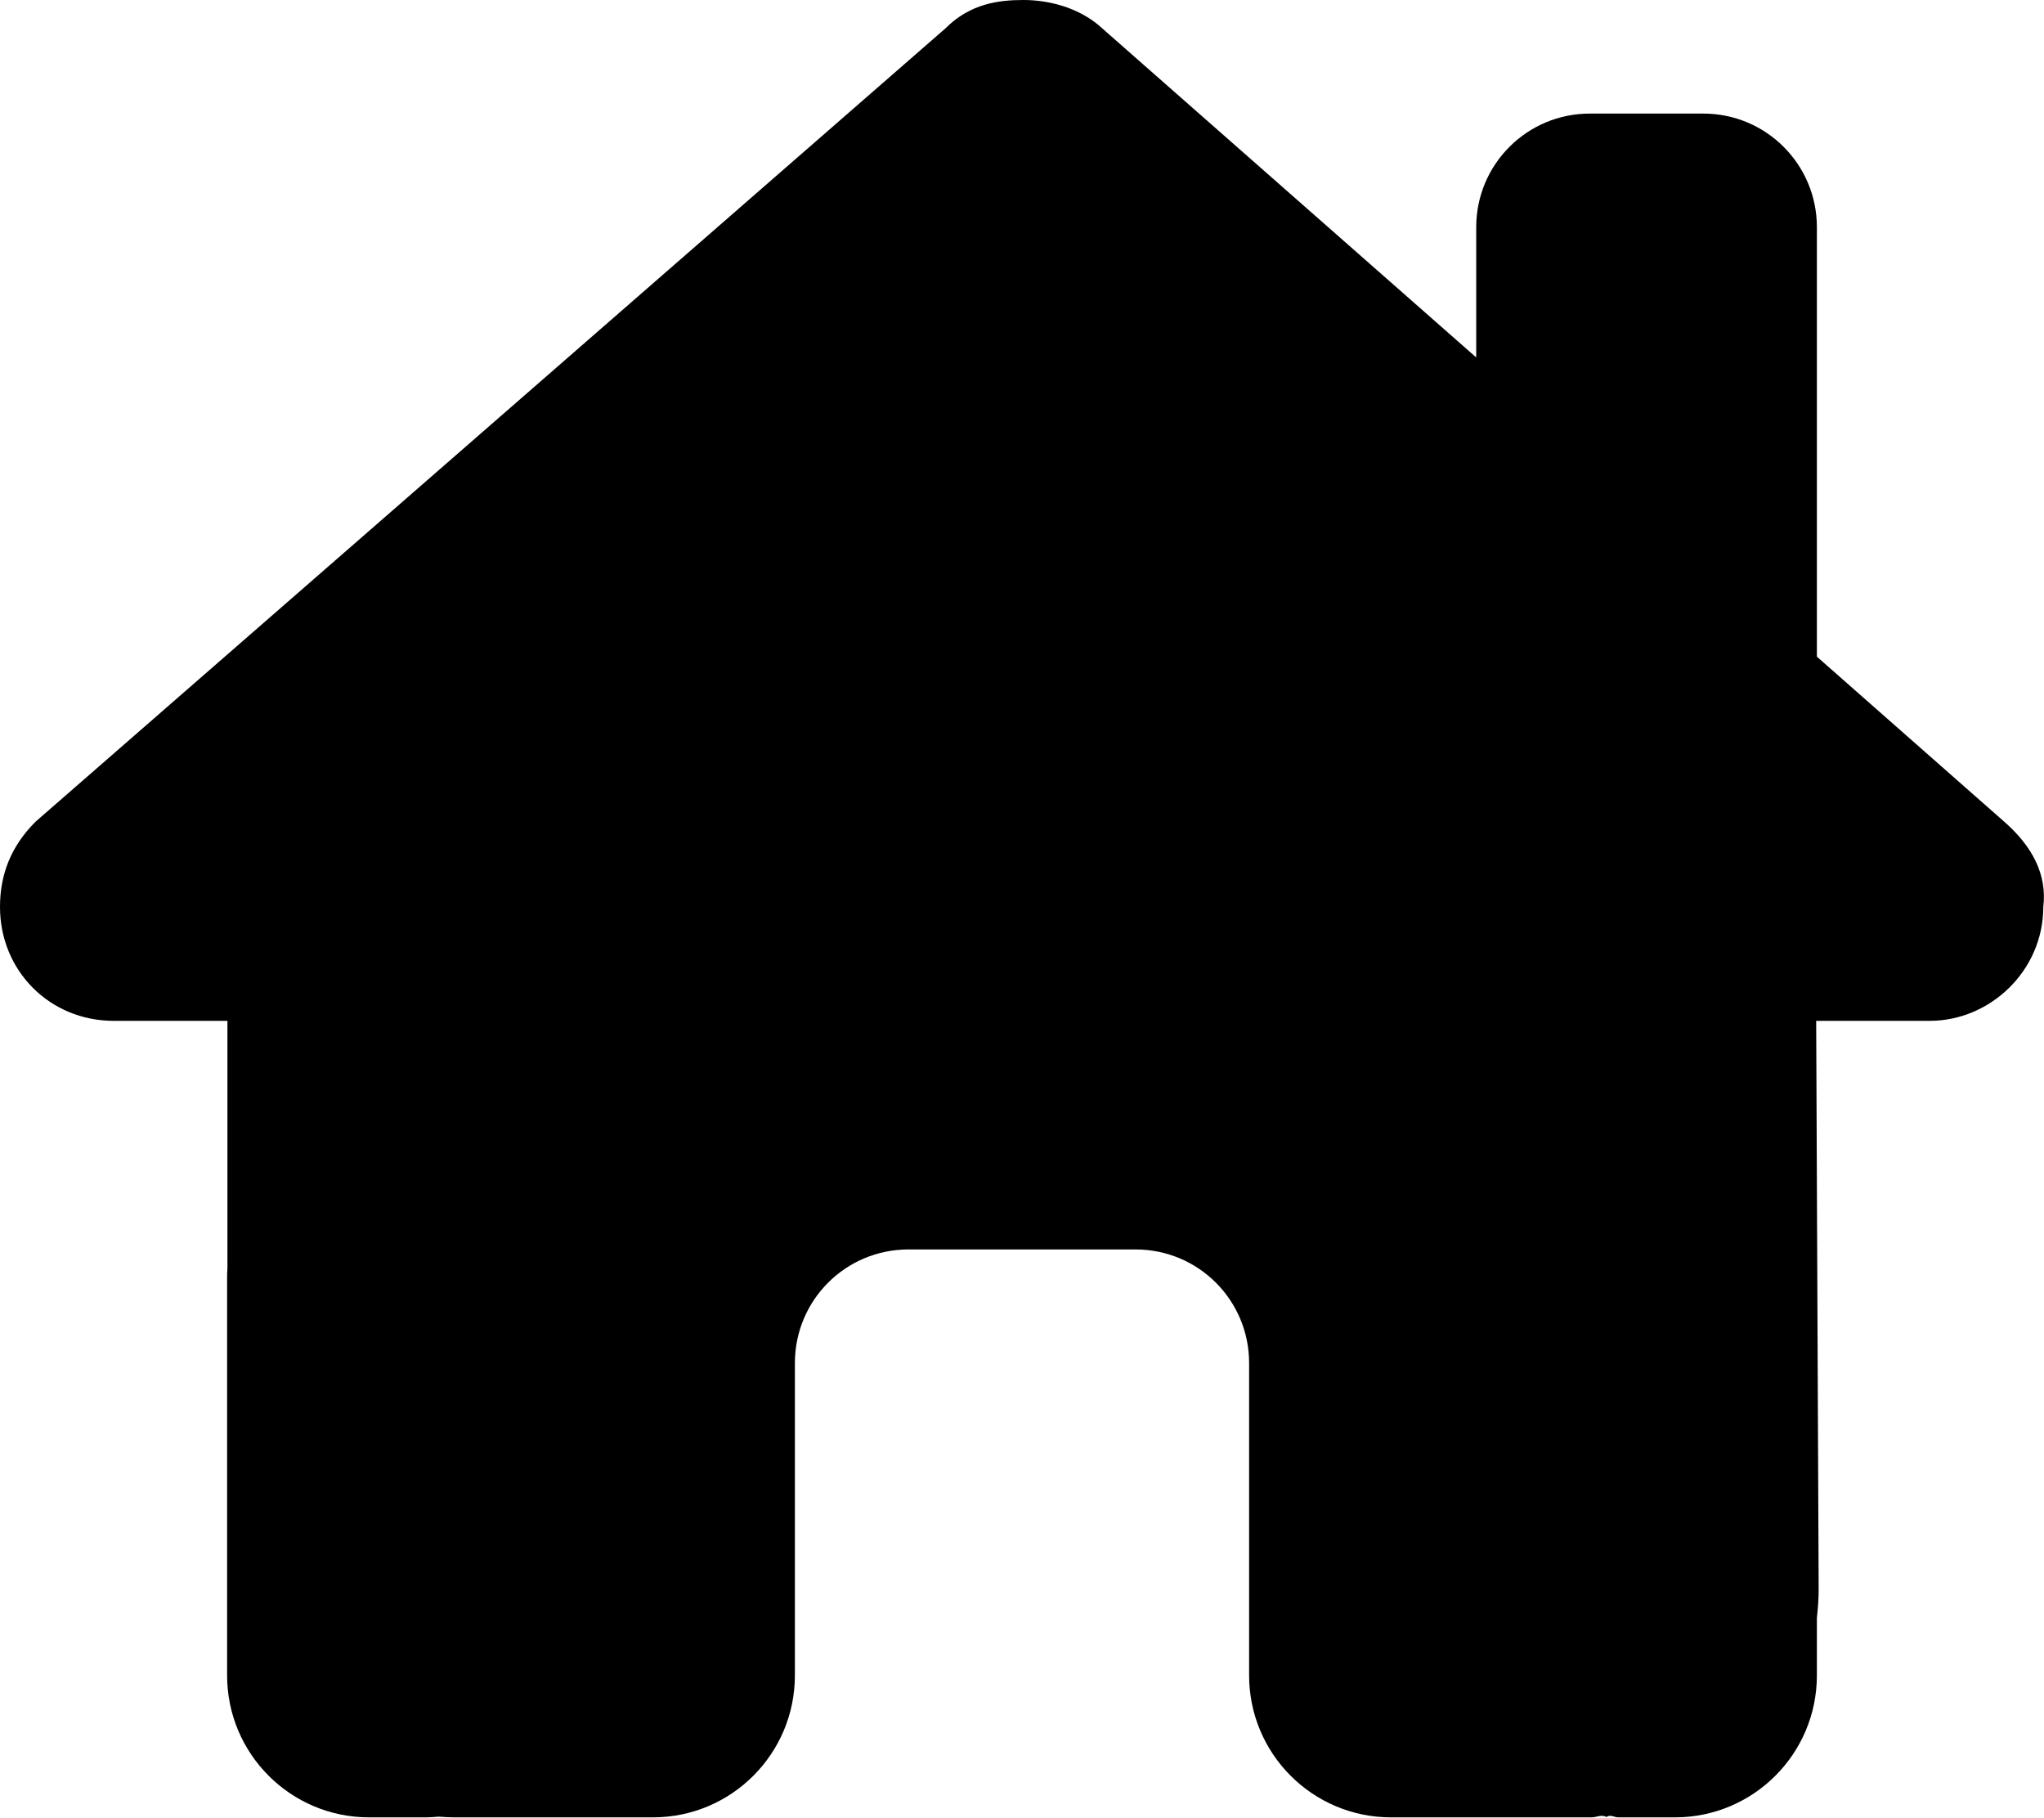
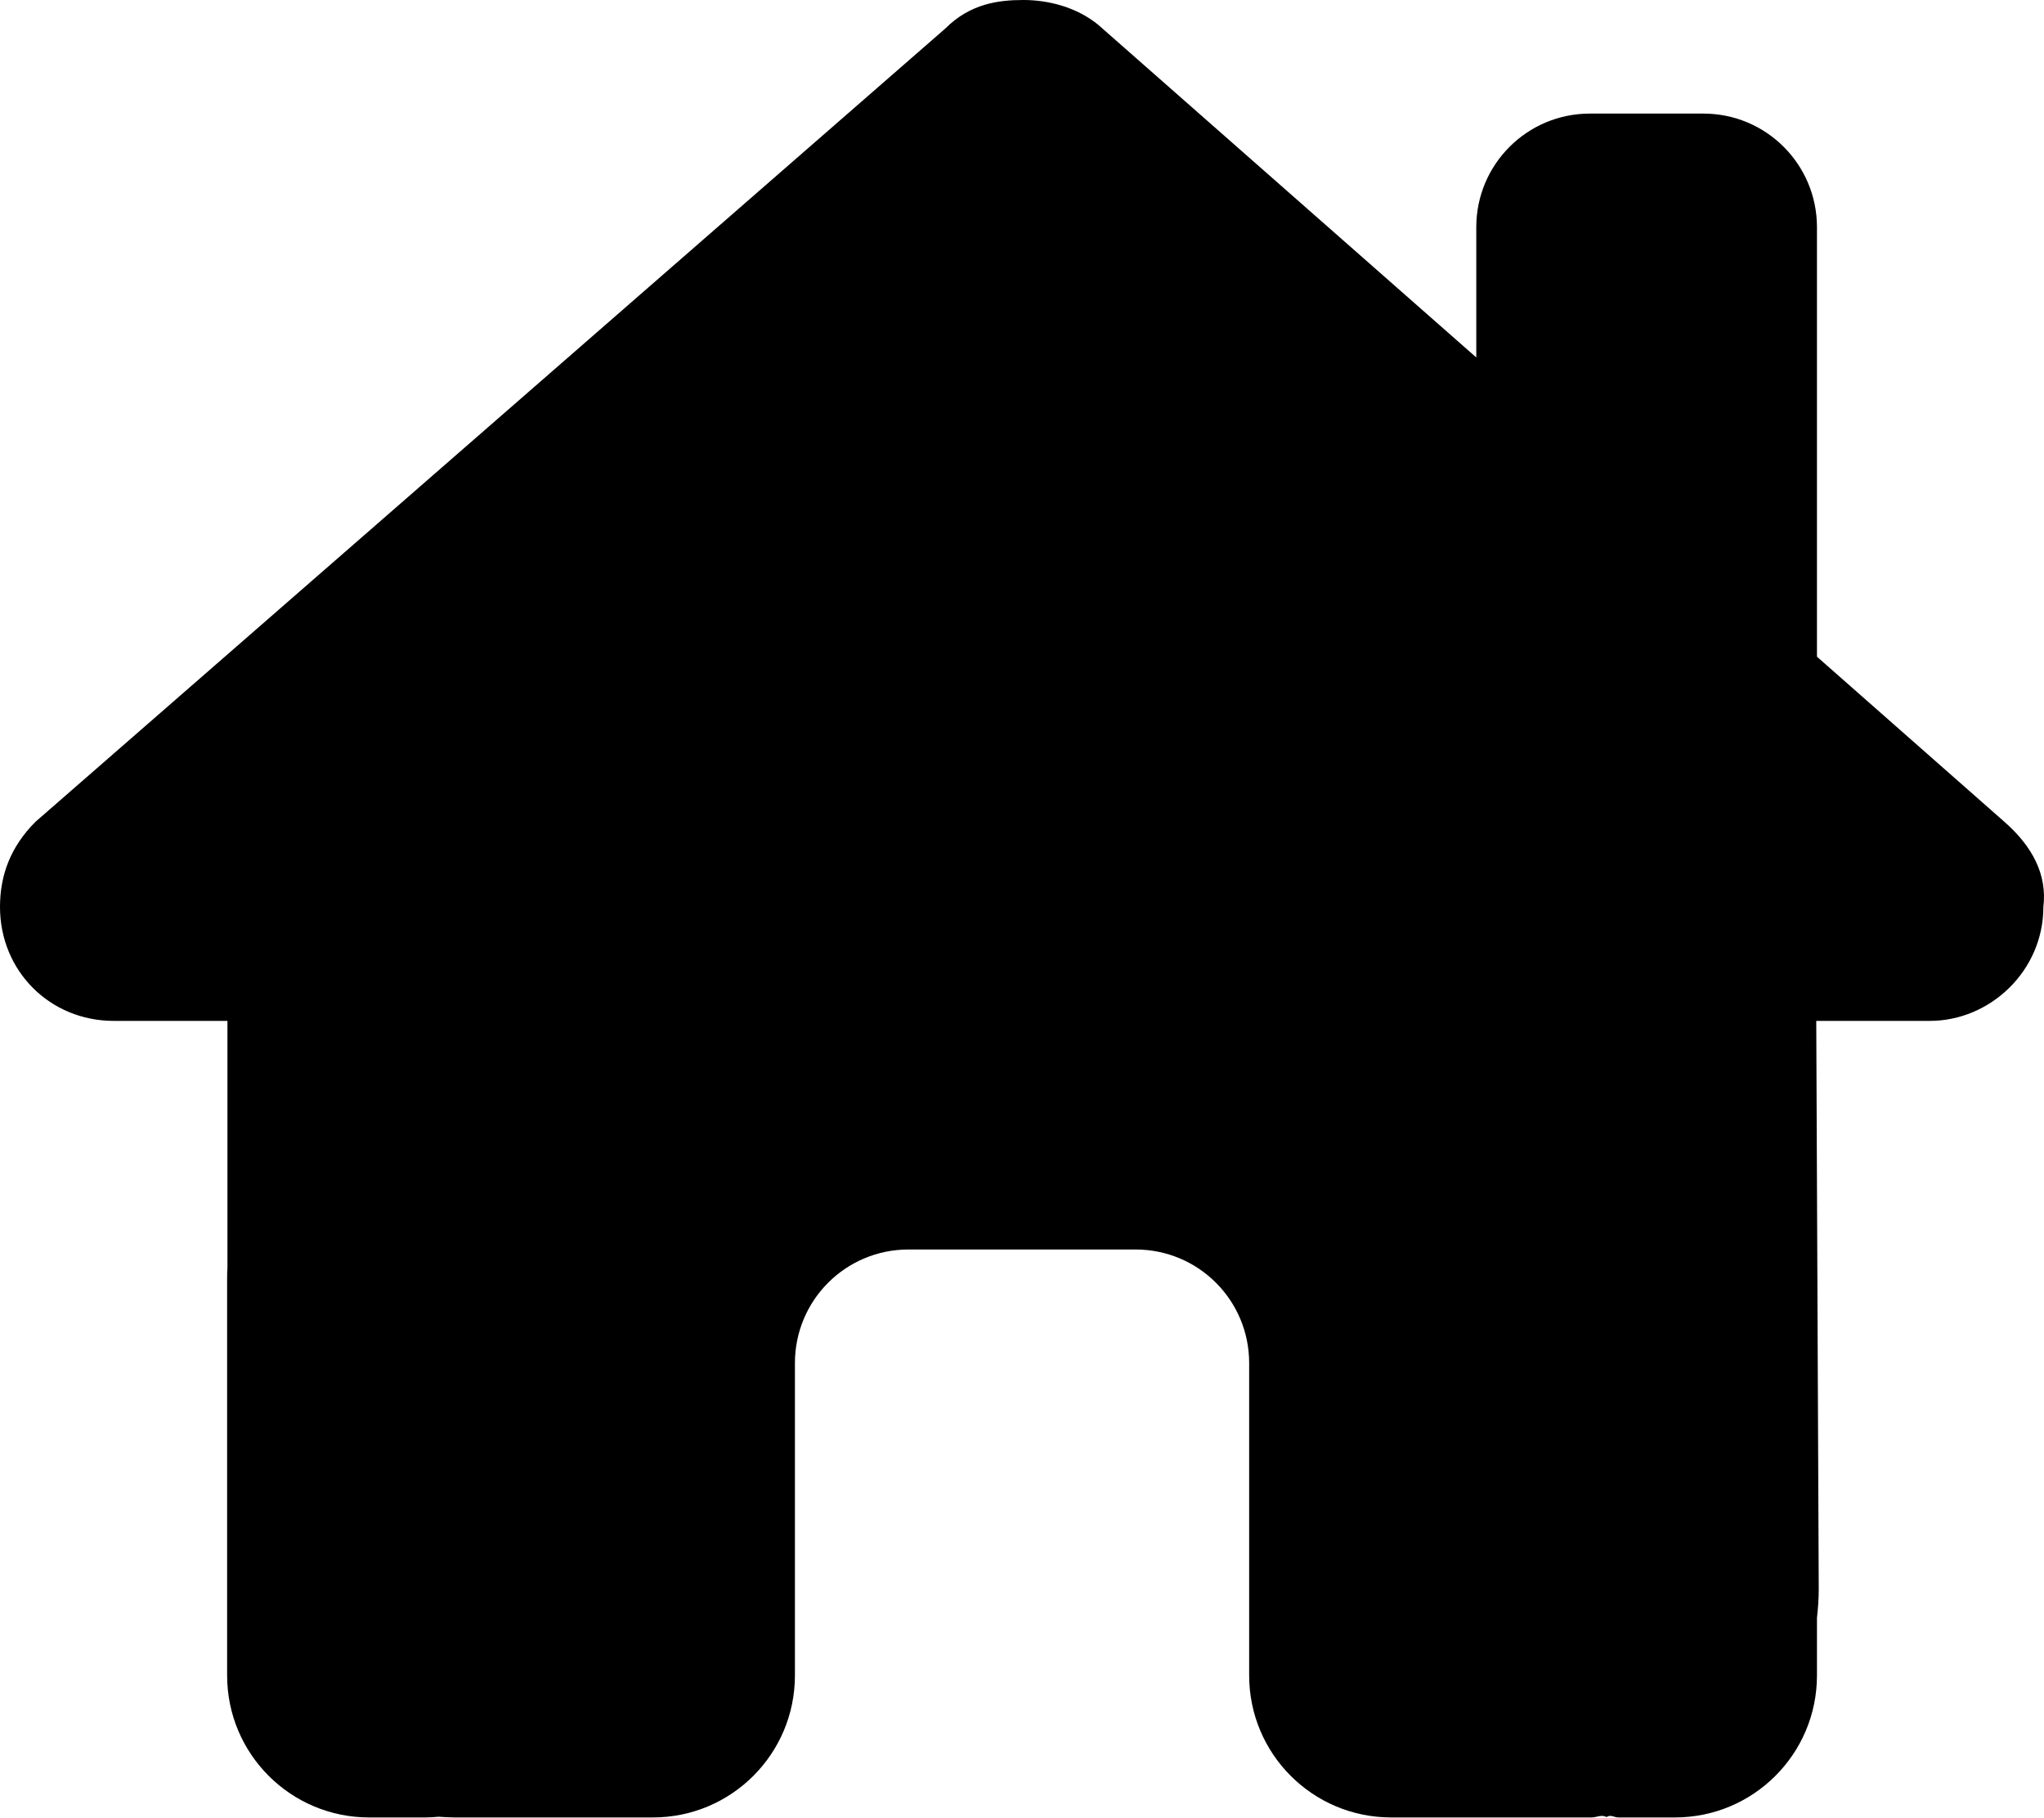
- <svg xmlns="http://www.w3.org/2000/svg" viewBox="0 0 576 512">
-   <path d="M511.8 287.6L512.5 447.7C512.5 450.5 512.3 453.1 512 455.8V472C512 494.1 494.1 512 472 512H456C454.9 512 453.8 511.1 452.7 511.9C451.3 511.1 449.9 512 448.5 512H392C369.9 512 352 494.1 352 472V384C352 366.3 337.7 352 320 352H256C238.3 352 224 366.3 224 384V472C224 494.1 206.1 512 184 512H128.1C126.6 512 125.1 511.9 123.6 511.8C122.4 511.9 121.2 512 120 512H104C81.91 512 64 494.1 64 472V360C64 359.1 64.03 358.1 64.09 357.2V287.6H32.05C14.02 287.6 0 273.5 0 255.5C0 246.5 3.004 238.5 10.01 231.5L266.4 8.016C273.4 1.002 281.4 0 288.4 0C295.4 0 303.4 2.004 309.5 7.014L416 100.7V64C416 46.33 430.3 32 448 32H480C497.7 32 512 46.33 512 64V185L564.8 231.5C572.8 238.5 576.9 246.5 575.8 255.5C575.8 273.5 560.8 287.6 543.8 287.6L511.8 287.6z" />
+ <svg xmlns="http://www.w3.org/2000/svg" version="1.1" id="Capa_1" x="0px" y="0px" width="595.255px" height="529.138px" viewBox="0 156.376 595.255 529.138" enable-background="new 0 156.376 595.255 529.138" xml:space="preserve">
+   <path d="M528.931,453.603l0.724,165.459c0,2.894-0.207,5.581-0.517,8.371v16.742c0,22.84-18.499,41.339-41.339,41.339h-16.536  c-1.137,0-2.273-0.93-3.41-0.103c-1.447-0.827-2.894,0.103-4.341,0.103h-58.391c-22.84,0-41.339-18.499-41.339-41.339v-90.945  c0-18.292-14.779-33.071-33.071-33.071h-66.143c-18.292,0-33.07,14.779-33.07,33.071v90.945c0,22.84-18.5,41.339-41.339,41.339  h-57.771c-1.551,0-3.101-0.103-4.65-0.206c-1.24,0.104-2.48,0.206-3.721,0.206h-16.536c-22.829,0-41.339-18.499-41.339-41.339  V528.426c0-0.93,0.031-1.963,0.094-2.894v-71.93H33.122C14.49,453.603,0,439.031,0,420.429c0-9.302,3.104-17.569,10.345-24.804  L275.317,164.66c7.234-7.249,15.503-8.284,22.737-8.284c7.233,0,15.501,2.071,21.806,7.249l110.064,96.822v-37.928  c0-18.262,14.779-33.071,33.071-33.071h33.071c18.292,0,33.071,14.81,33.071,33.071v125.05l54.567,48.057  c8.268,7.234,12.505,15.502,11.368,24.804c0,18.603-15.502,33.174-33.071,33.174H528.931z" />
</svg>
